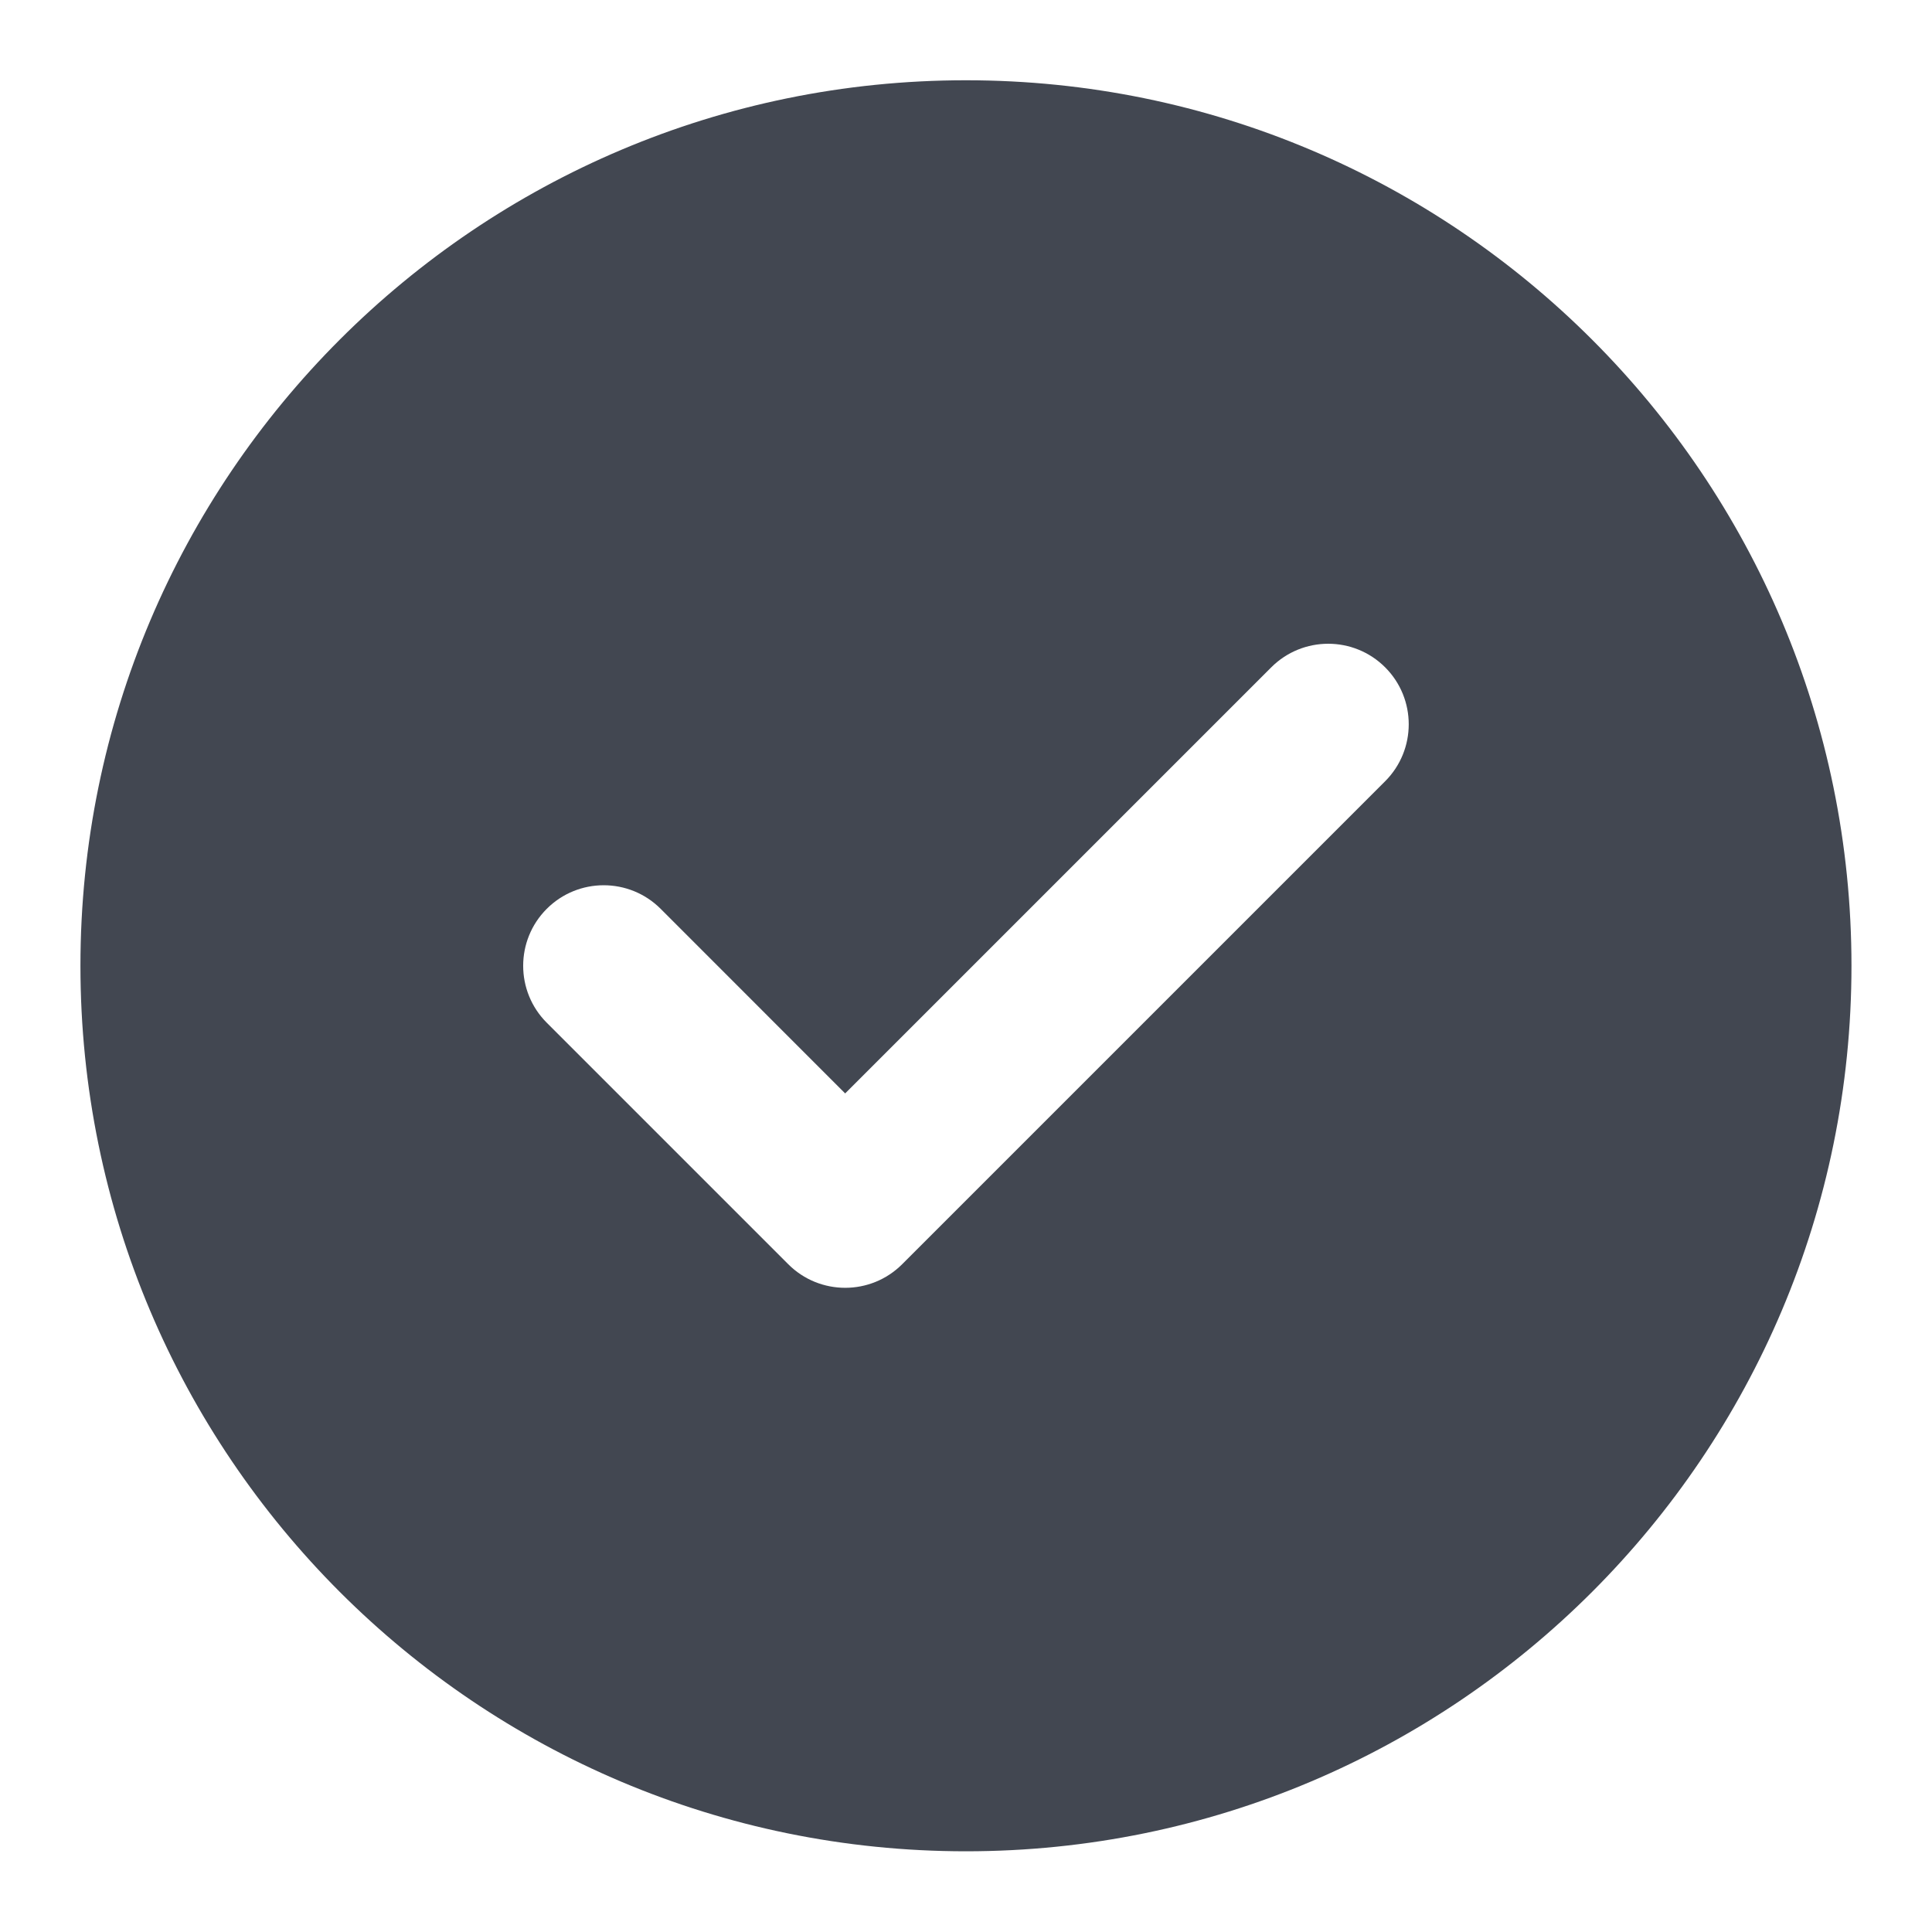
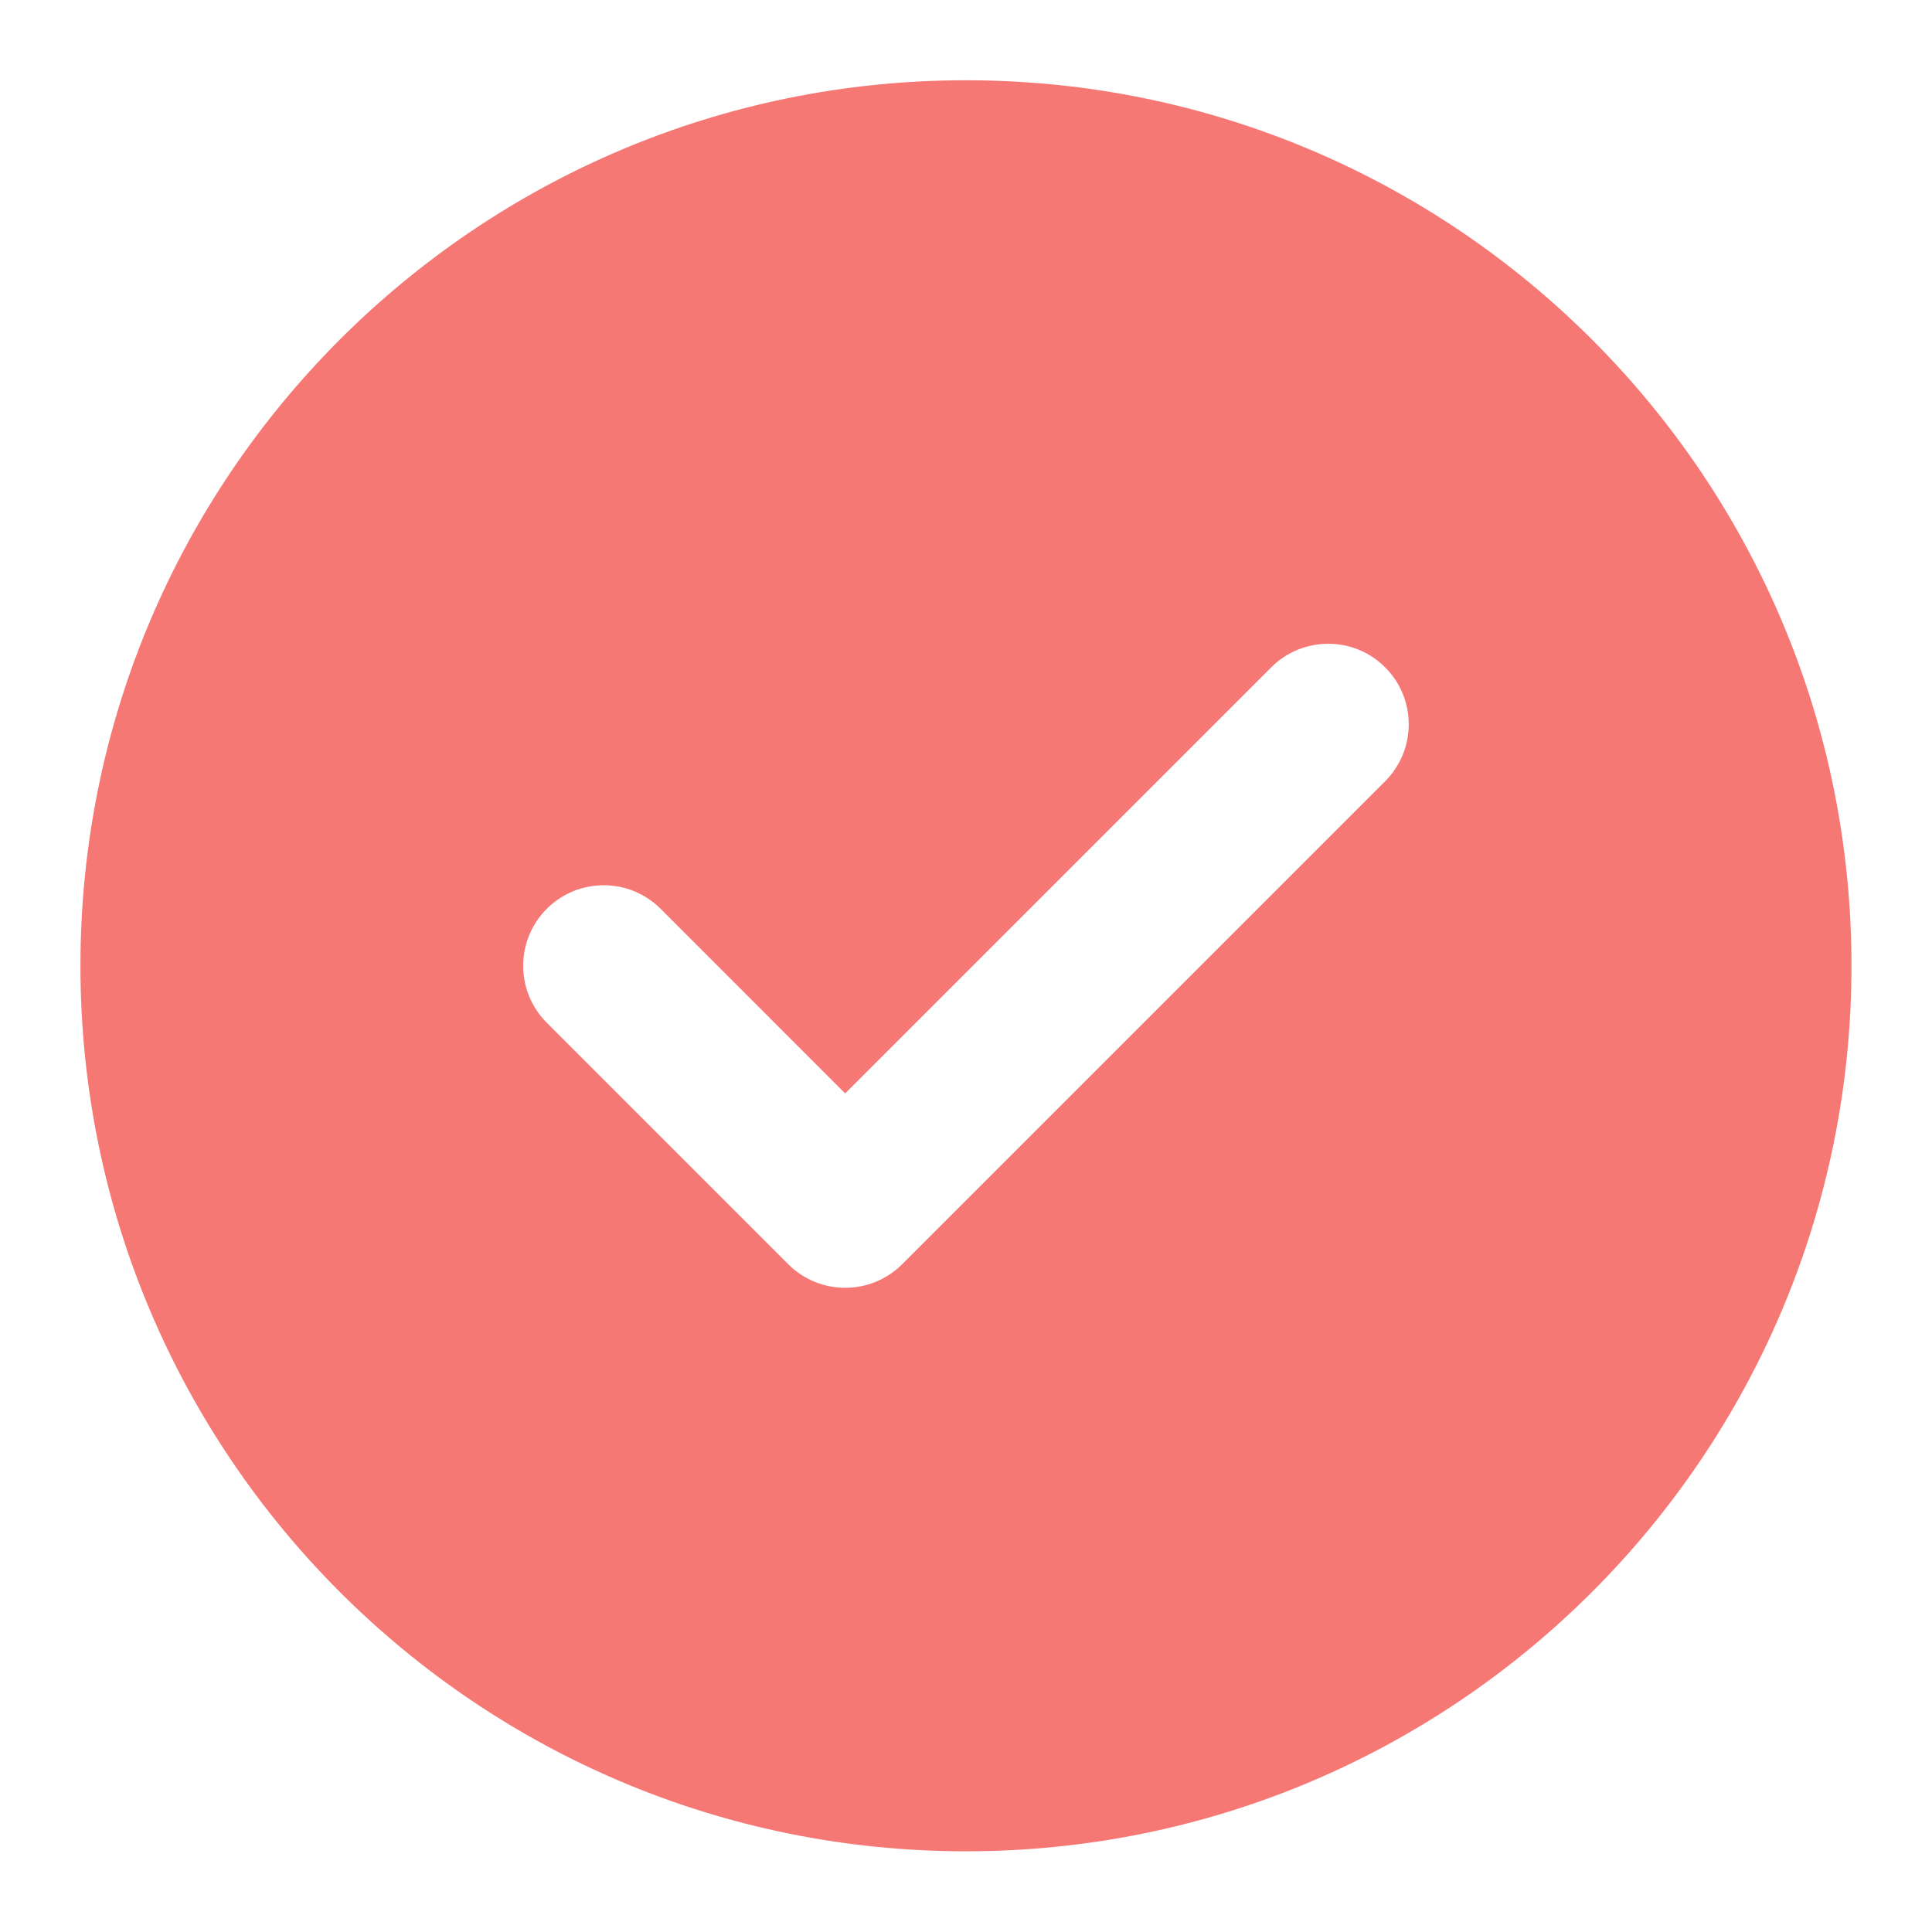
<svg xmlns="http://www.w3.org/2000/svg" width="22" height="22" viewBox="0 0 22 22" fill="none">
-   <path fill-rule="evenodd" clip-rule="evenodd" d="M10.999 0.914C5.43 0.914 0.916 5.429 0.916 10.997C0.916 16.566 5.43 21.081 10.999 21.081C16.568 21.081 21.083 16.566 21.083 10.997C21.083 5.429 16.568 0.914 10.999 0.914ZM15.773 8.896C16.131 8.538 16.131 7.957 15.773 7.599C15.415 7.241 14.834 7.241 14.476 7.599L9.624 12.451L7.523 10.349C7.165 9.991 6.584 9.991 6.226 10.349C5.868 10.707 5.868 11.288 6.226 11.646L8.976 14.396C9.334 14.754 9.915 14.754 10.273 14.396L15.773 8.896Z" fill="#424751" />
+   <path fill-rule="evenodd" clip-rule="evenodd" d="M10.999 0.914C5.43 0.914 0.916 5.429 0.916 10.997C0.916 16.566 5.43 21.081 10.999 21.081C16.568 21.081 21.083 16.566 21.083 10.997C21.083 5.429 16.568 0.914 10.999 0.914ZM15.773 8.896C16.131 8.538 16.131 7.957 15.773 7.599C15.415 7.241 14.834 7.241 14.476 7.599L9.624 12.451L7.523 10.349C7.165 9.991 6.584 9.991 6.226 10.349C5.868 10.707 5.868 11.288 6.226 11.646L8.976 14.396C9.334 14.754 9.915 14.754 10.273 14.396L15.773 8.896Z" fill="#F57874" />
</svg>
